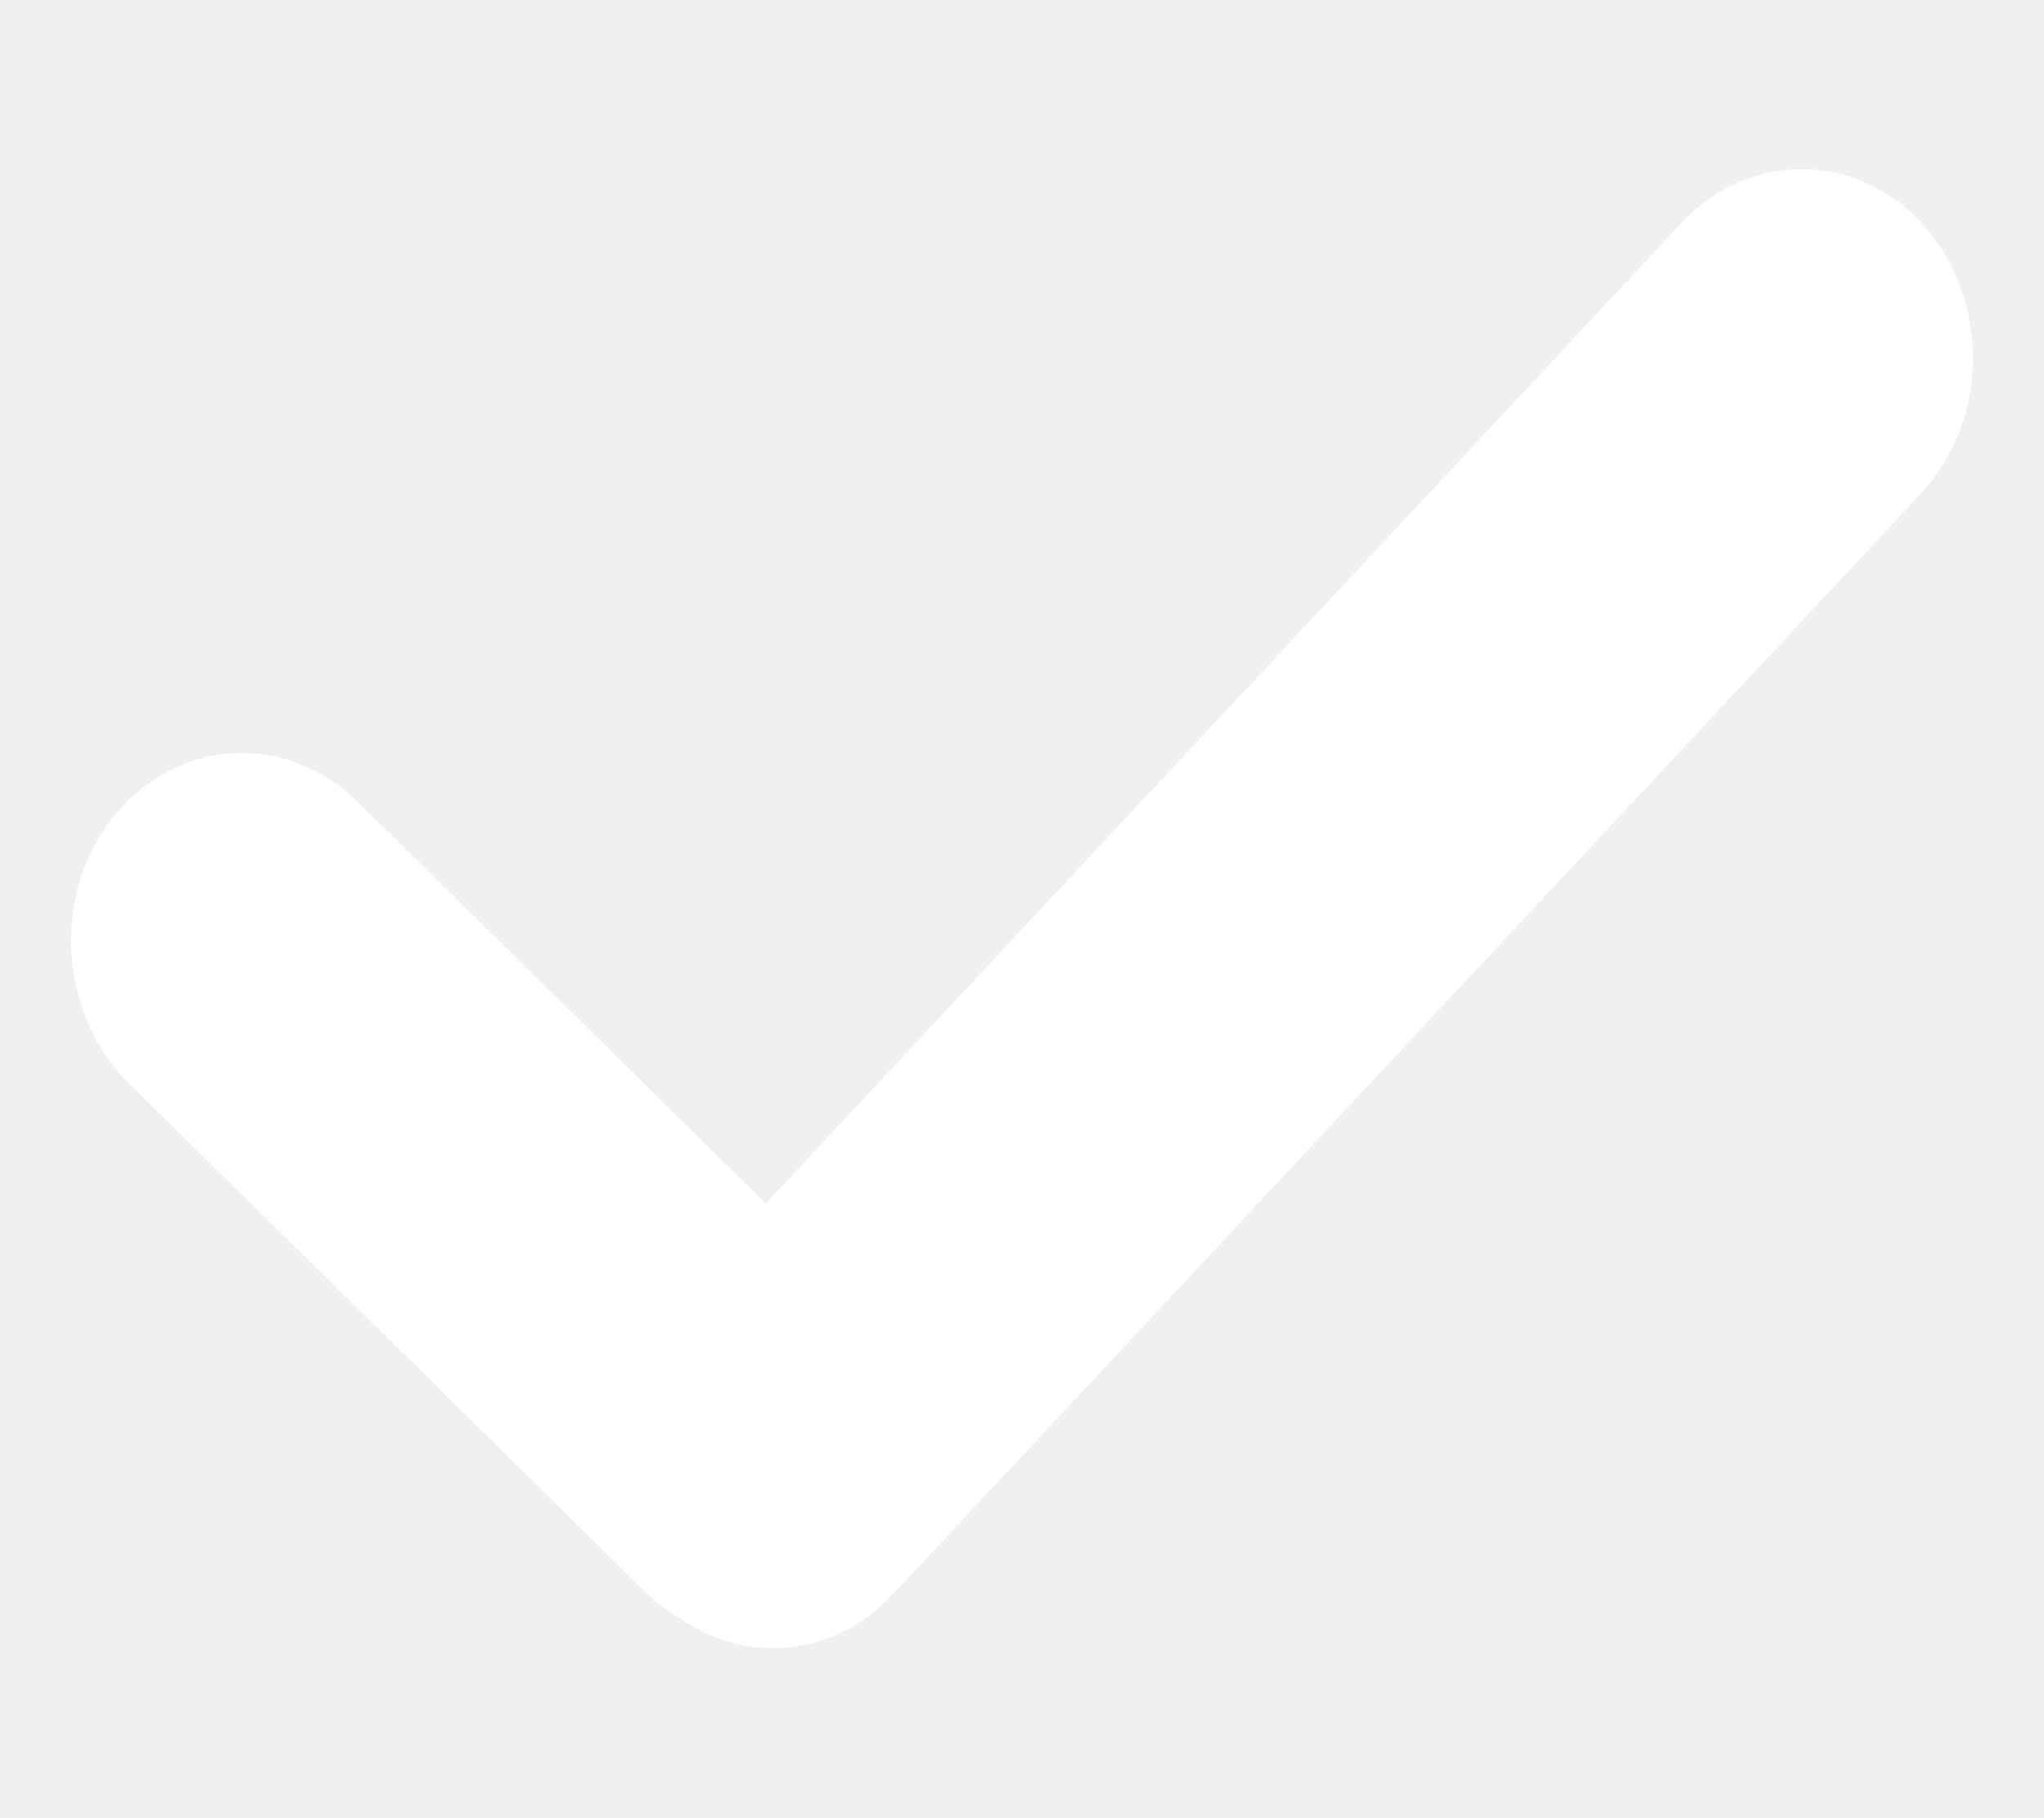
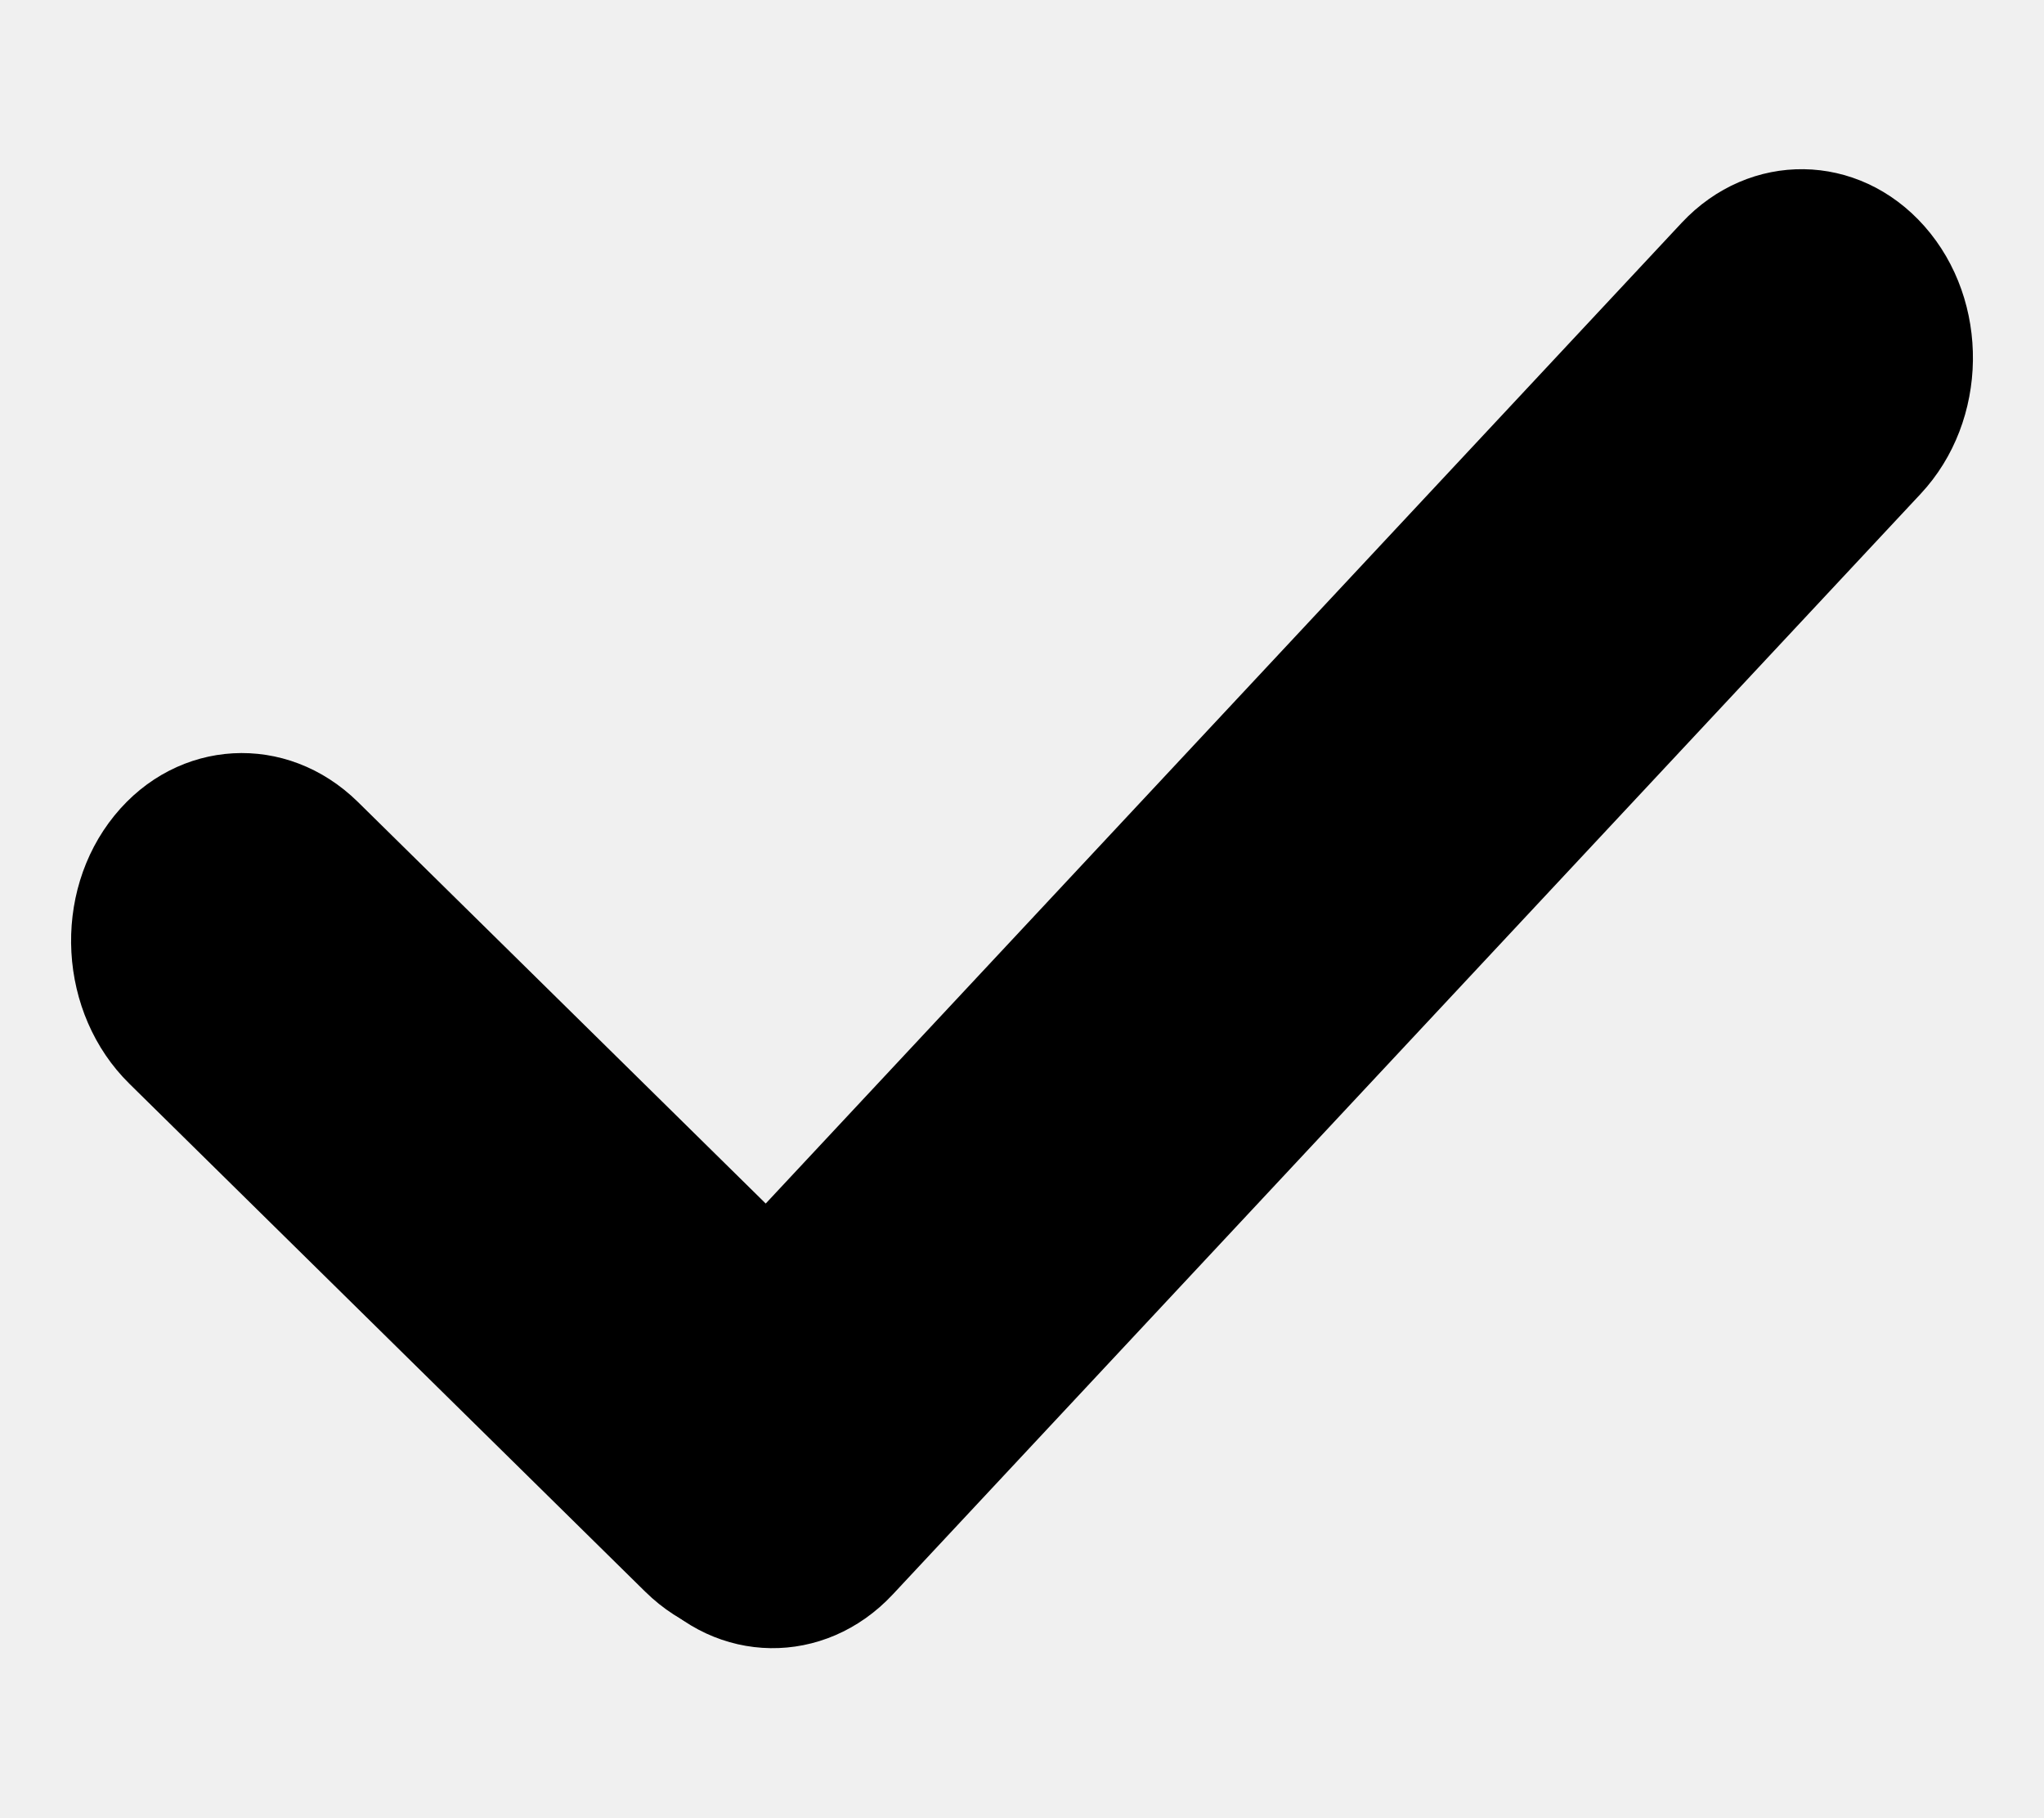
<svg xmlns="http://www.w3.org/2000/svg" width="18" height="16" viewBox="0 0 20 16" fill="none">
-   <rect width="18.27" height="3.535" rx="1.768" transform="matrix(0.68265 -0.730745 0.662011 0.749494 5.18848 13.3506)" fill="white" />
-   <rect width="10.633" height="3.549" rx="1.775" transform="matrix(0.712617 0.701553 -0.630515 0.776177 2.23828 5.71191)" fill="white" />
+   <rect width="18.27" height="3.535" rx="1.768" transform="matrix(0.68265 -0.730745 0.662011 0.749494 5.18848 13.3506)" fill="black" />
+   <rect width="10.633" height="3.549" rx="1.775" transform="matrix(0.712617 0.701553 -0.630515 0.776177 2.23828 5.71191)" fill="black" />
</svg>
